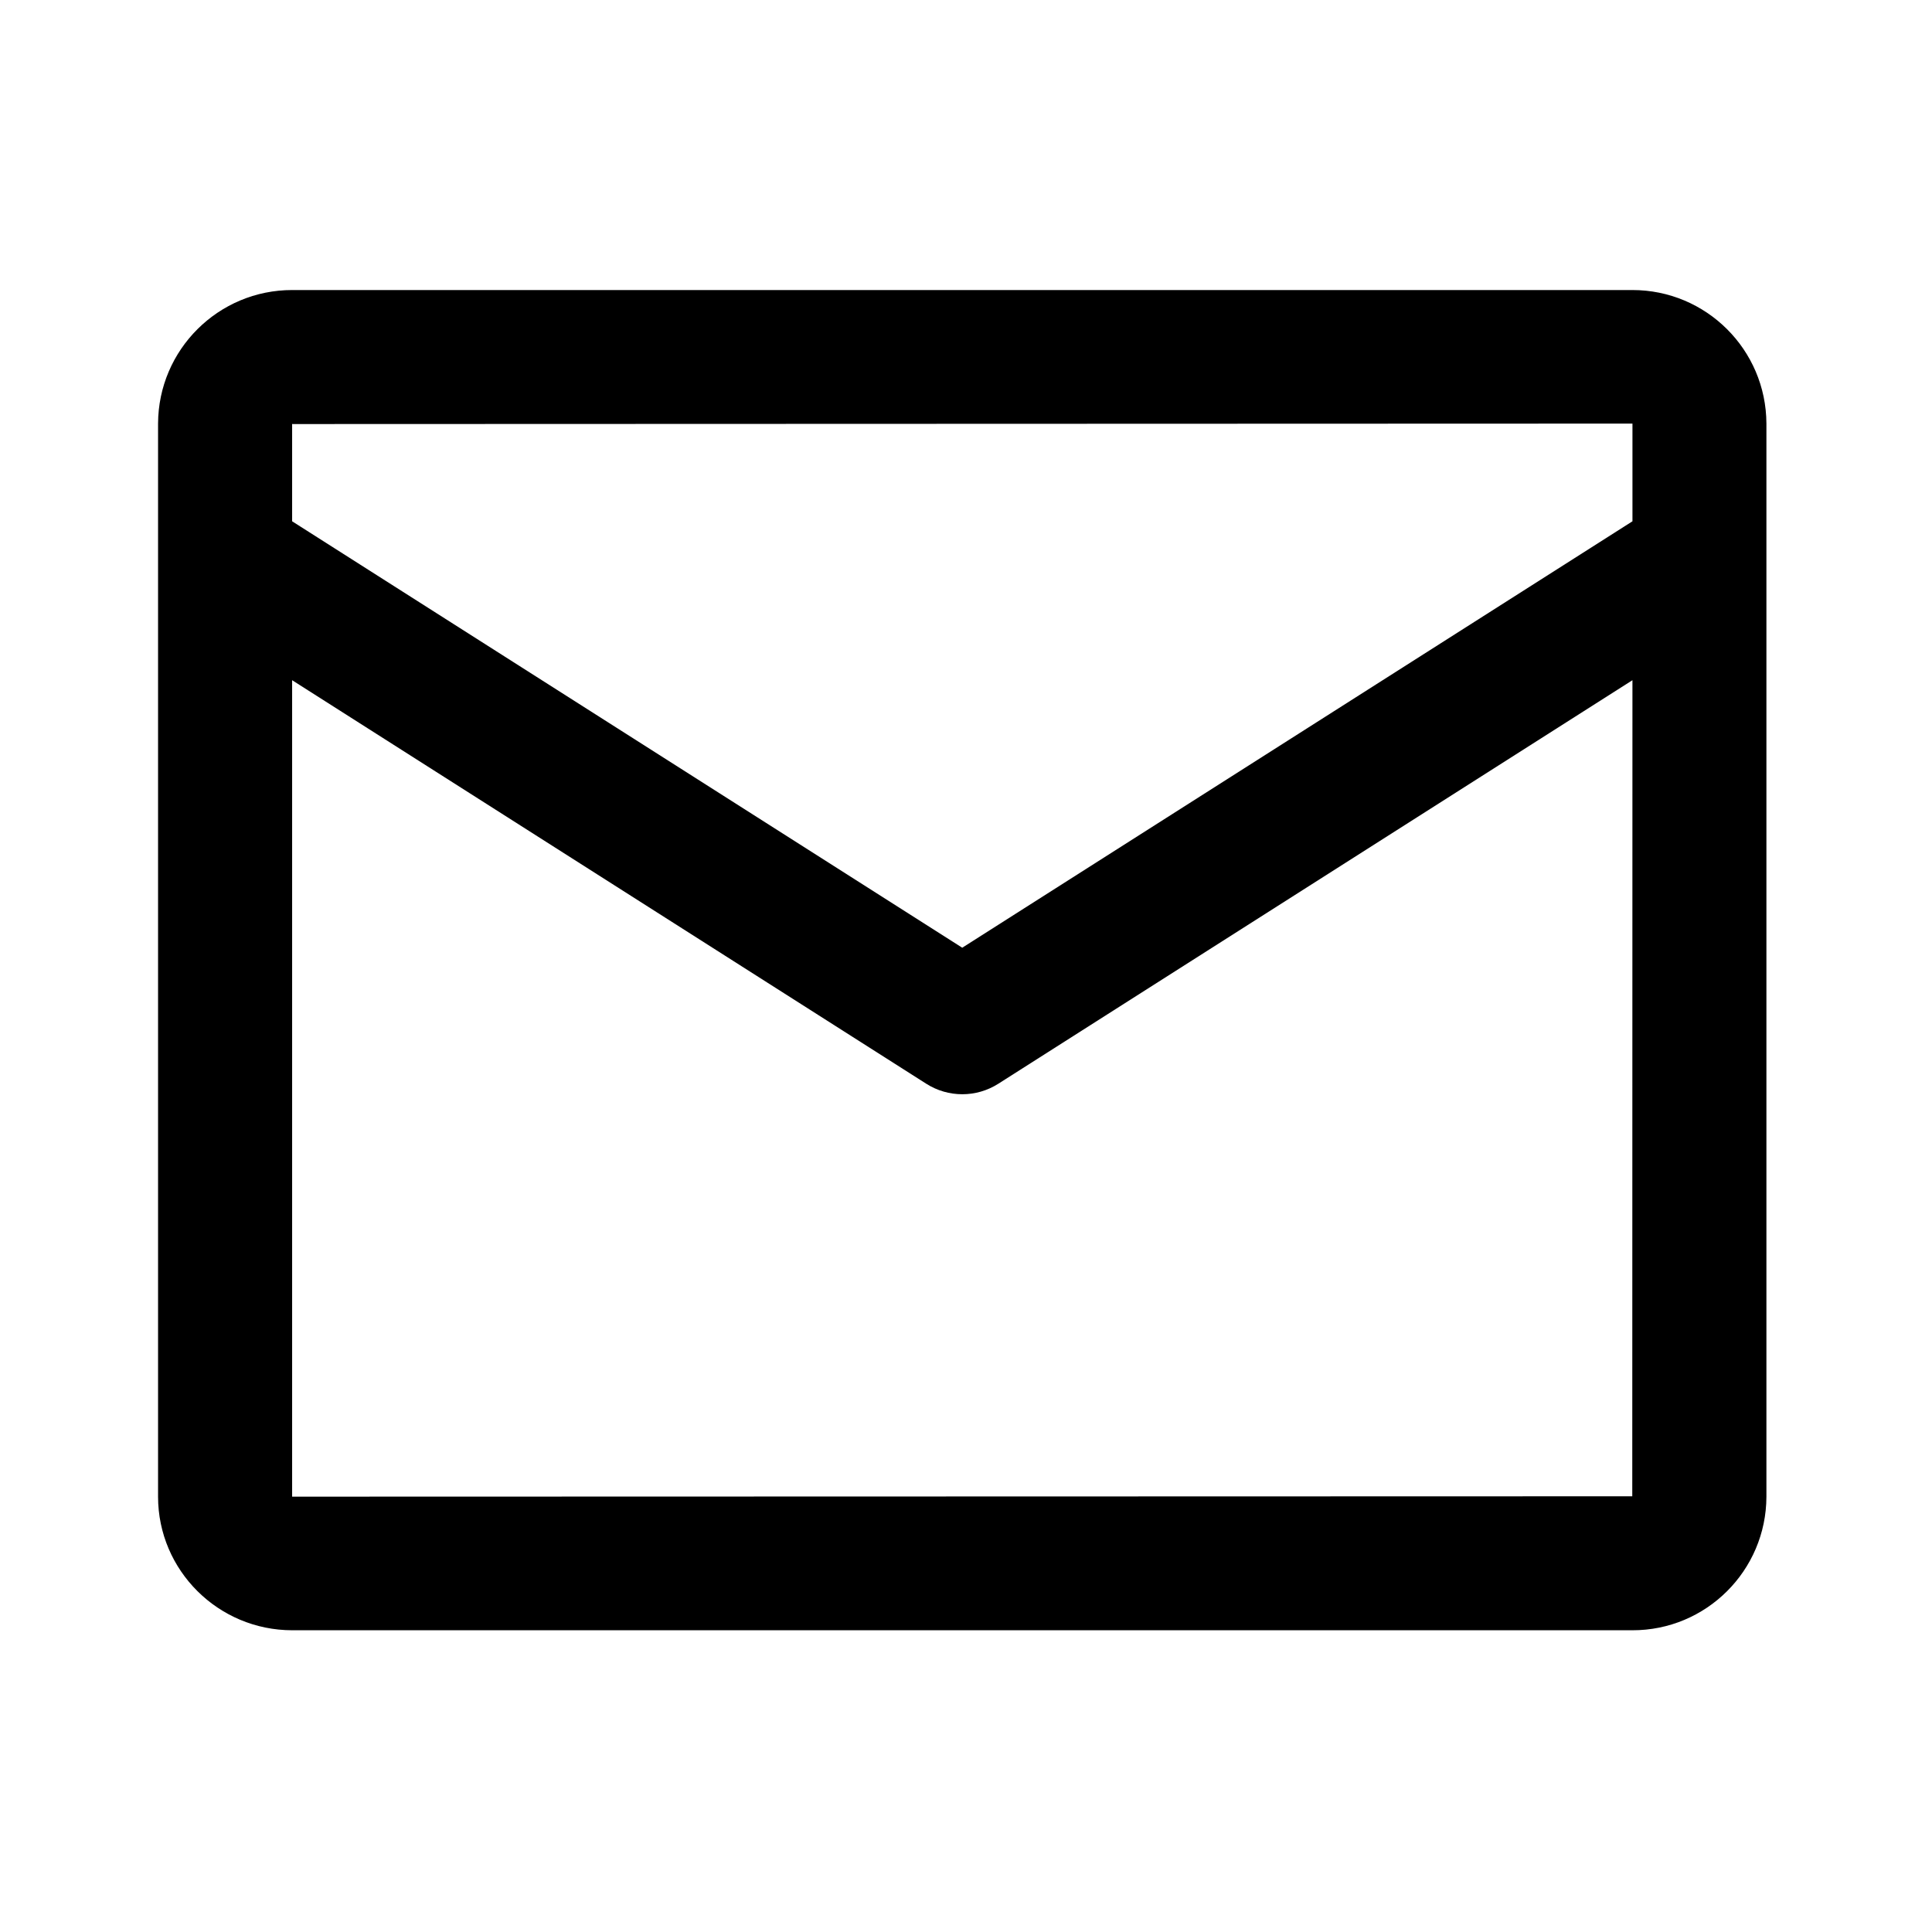
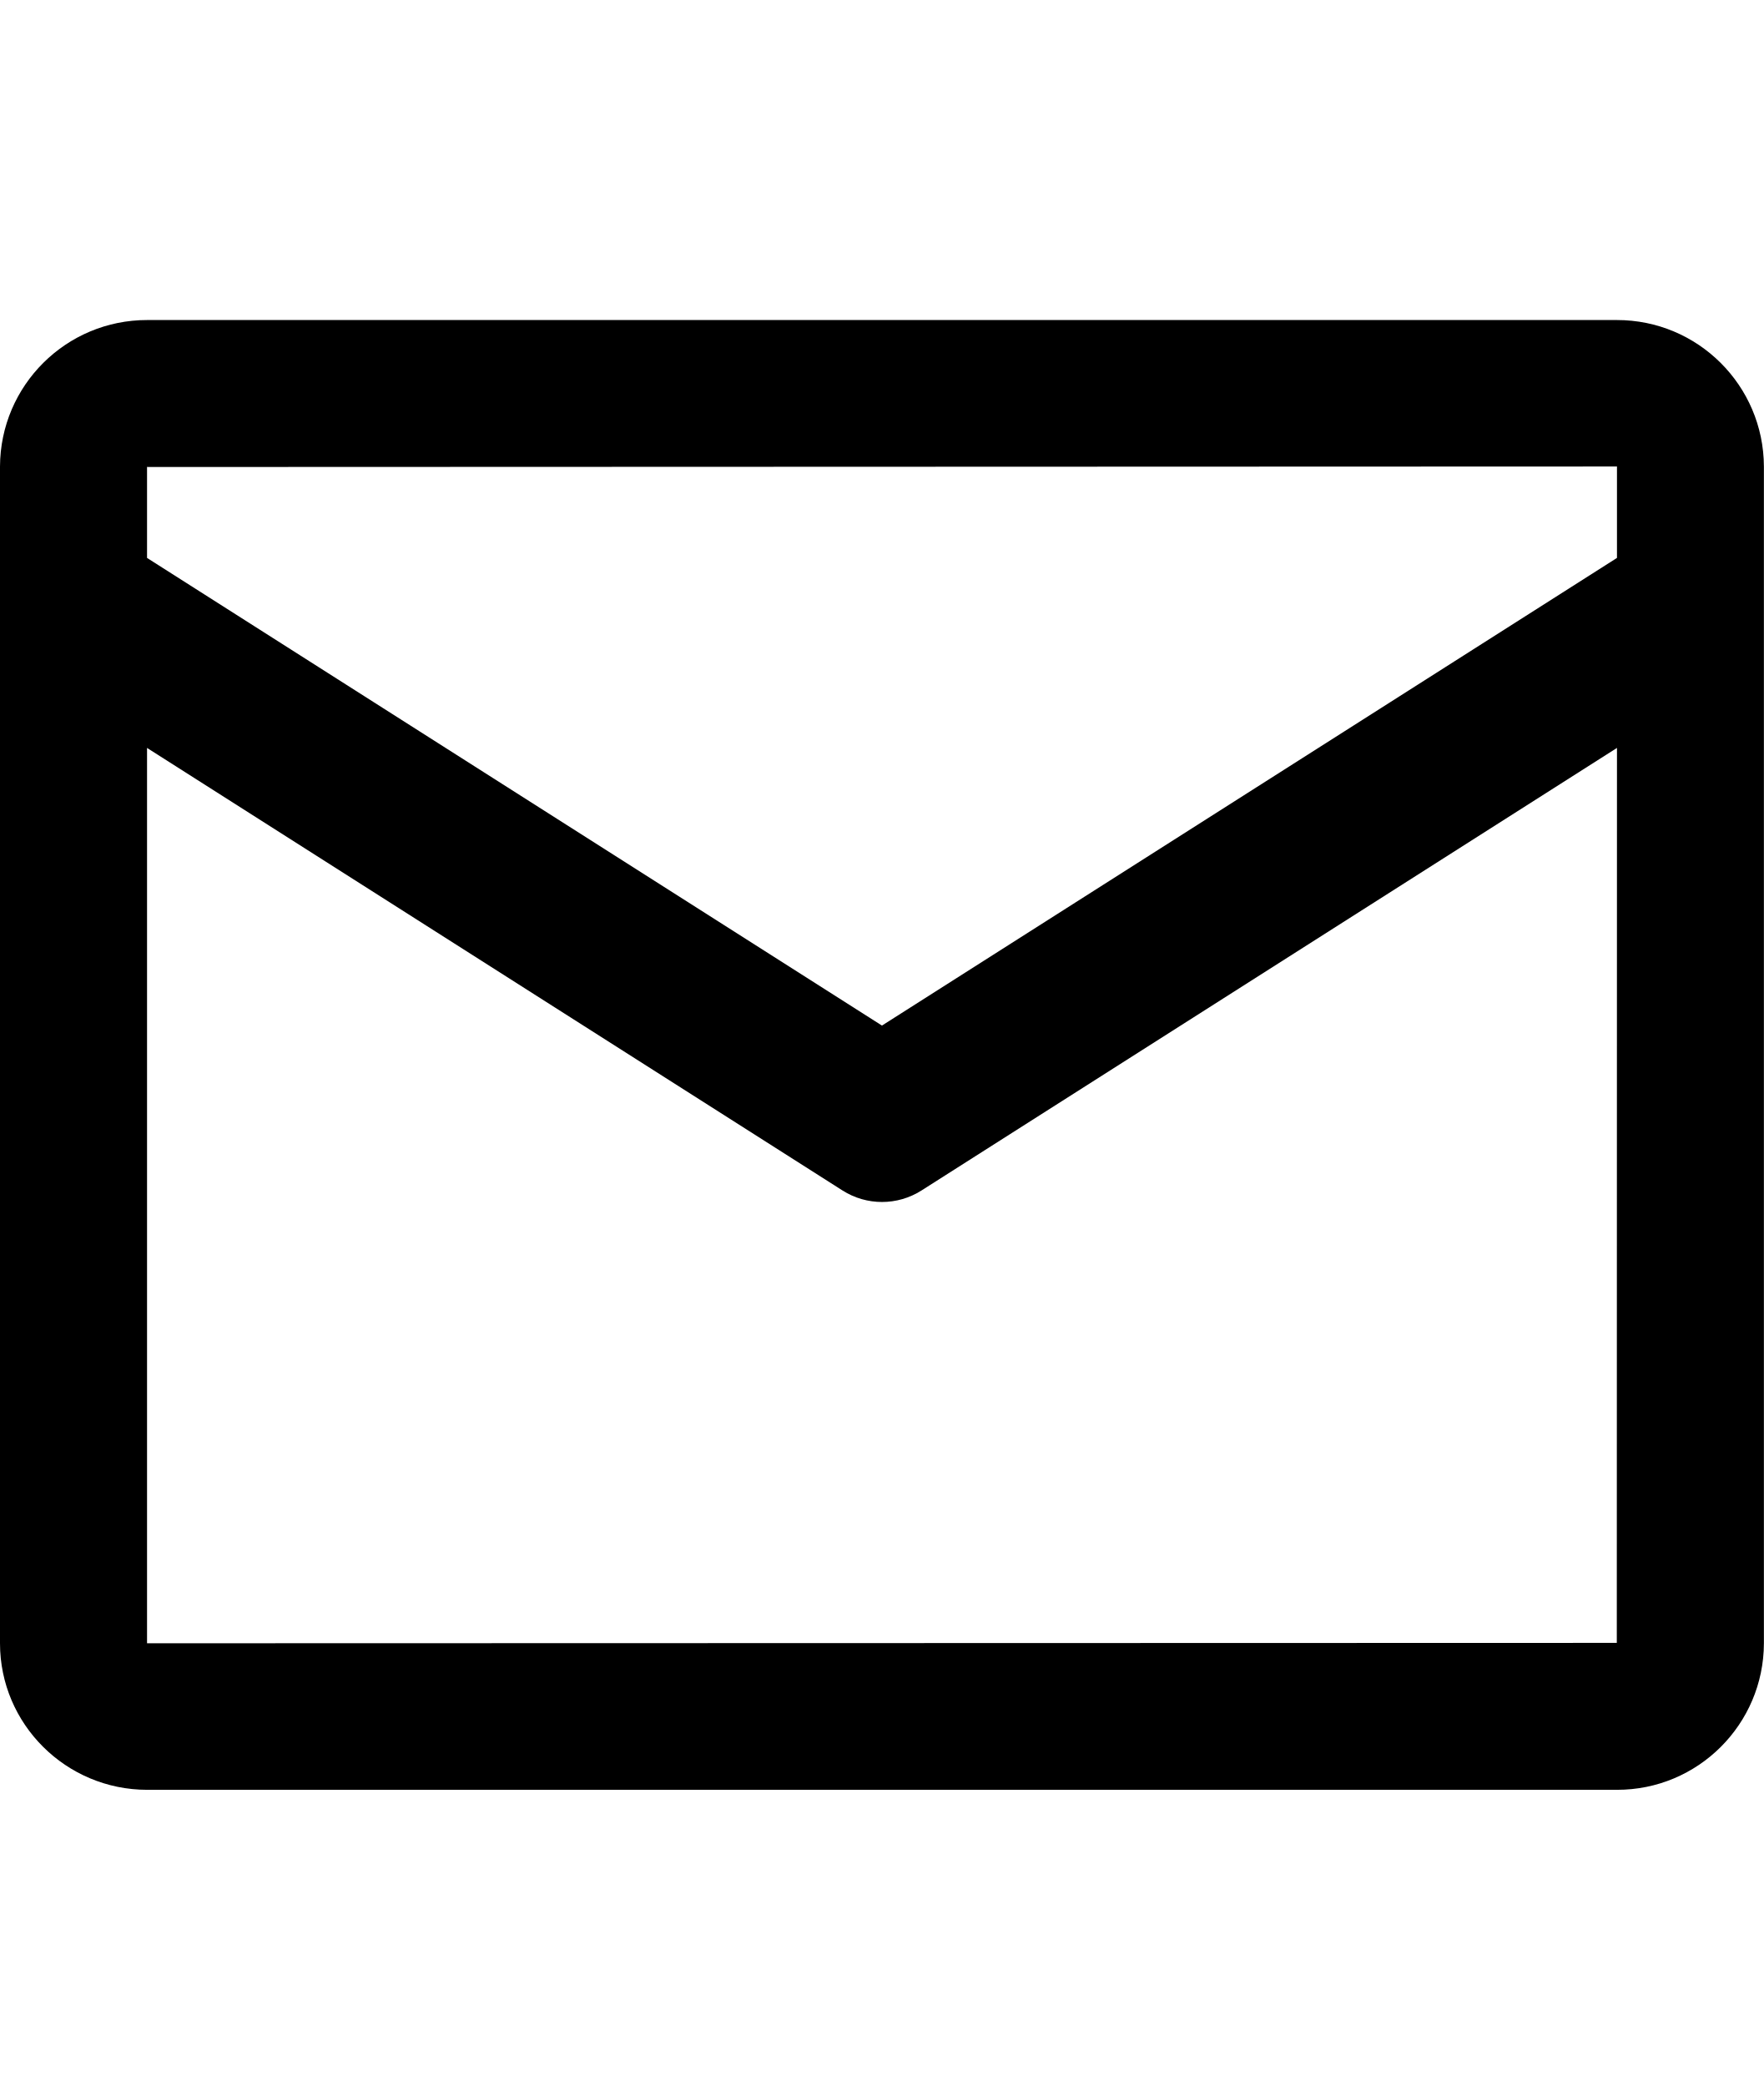
- <svg xmlns="http://www.w3.org/2000/svg" width="134.75" height="134.75" viewBox="-3 -3 134.75 134.75">
-   <path d="M110.845 101.361l-93.47.025V44.442l44.231 28.147a4.677 4.677 0 0 0 5.02 0l44.231-28.147-.012 56.919zm-93.47-74.817l.013.032 93.47-.032v6.814L64.113 63.1 17.375 33.358v-6.814zm93.47-9.315H17.387a9.352 9.352 0 0 0-9.363 9.315v74.843c0 5.143 4.201 9.318 9.363 9.318h93.457c5.156.014 9.344-4.162 9.357-9.318V26.544c-.019-5.152-4.201-9.321-9.356-9.315z" />
+ <svg xmlns="http://www.w3.org/2000/svg" version="1.1" id="图层_1" x="0px" y="0px" width="112.177px" height="132.667px" viewBox="12.024 1.875 112.177 132.667" enable-background="new 12.024 1.875 112.177 132.667" xml:space="preserve">
+   <path d="M114.846,106.361l-93.471,0.024V49.442l44.231,28.147c1.532,0.974,3.488,0.974,5.02,0l44.231-28.147L114.846,106.361z   M21.375,31.544l0.013,0.032l93.469-0.032v5.814L68.113,67.1L21.375,37.358V31.544z M114.846,22.229H21.387  c-5.155-0.006-9.343,4.16-9.363,9.315v74.843c0,5.144,4.201,9.318,9.363,9.318h93.457c5.156,0.014,9.344-4.162,9.357-9.318V31.544  C124.182,26.392,120,22.223,114.846,22.229z" />
</svg>
